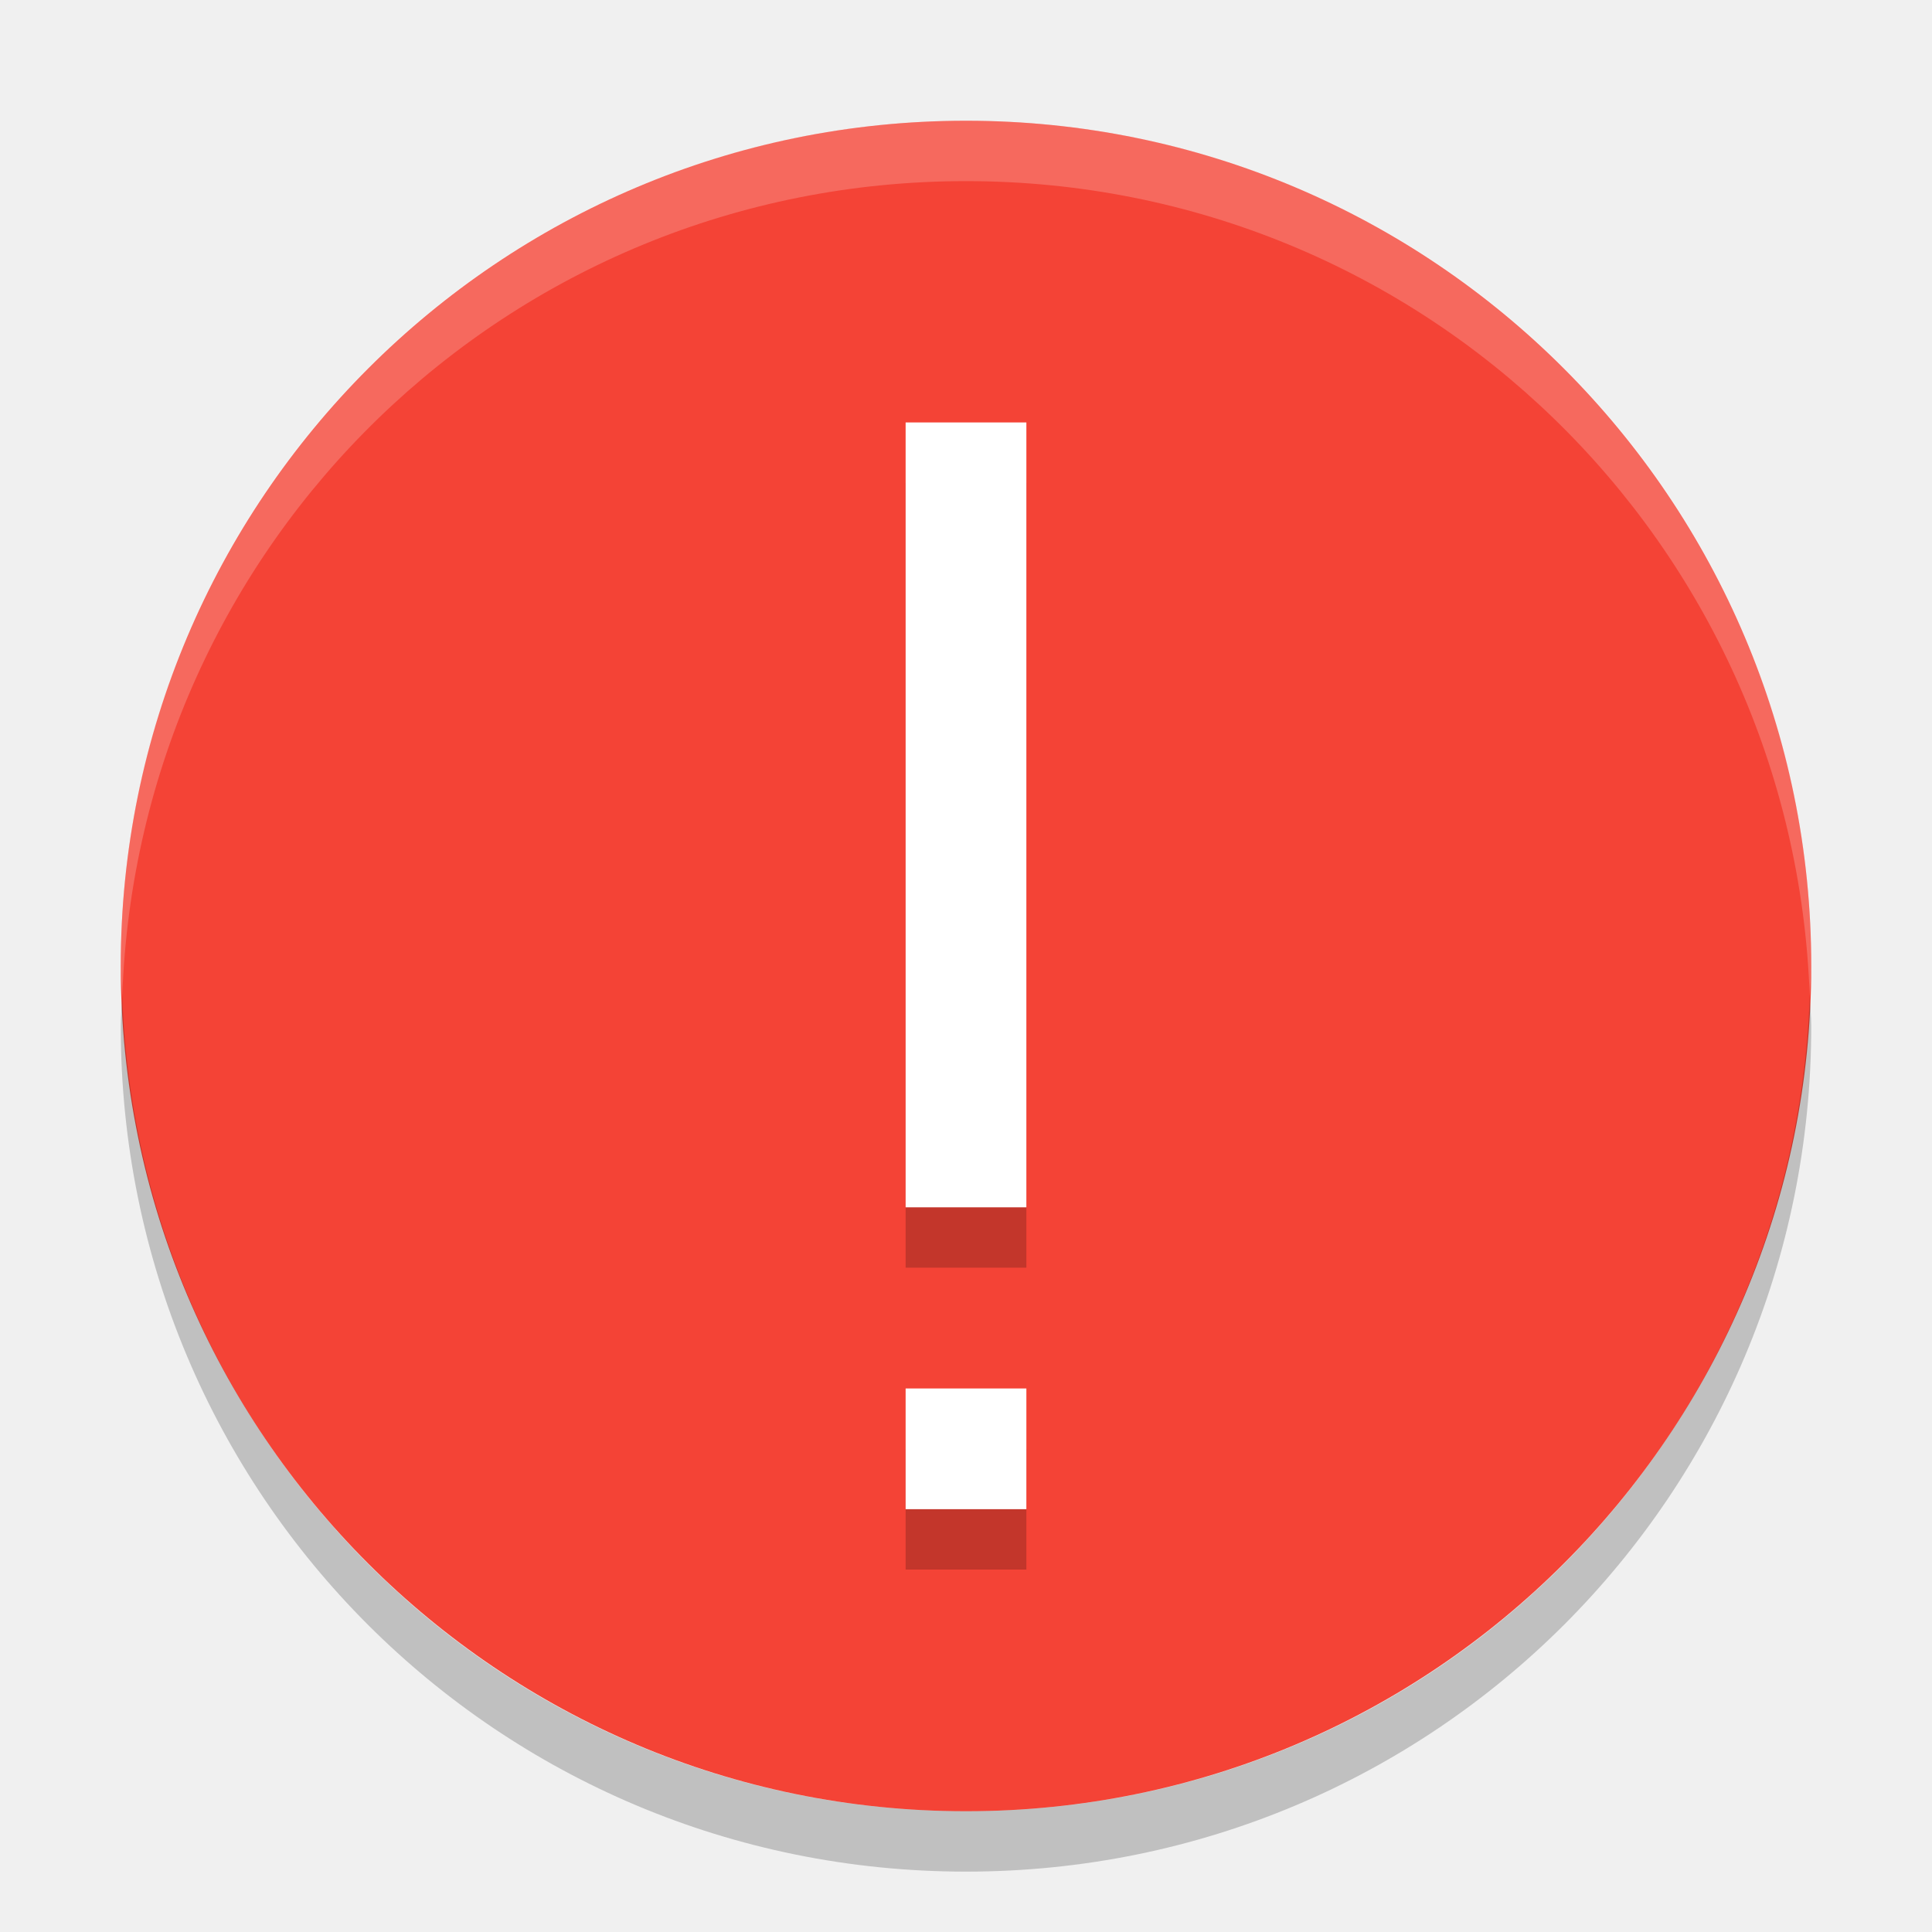
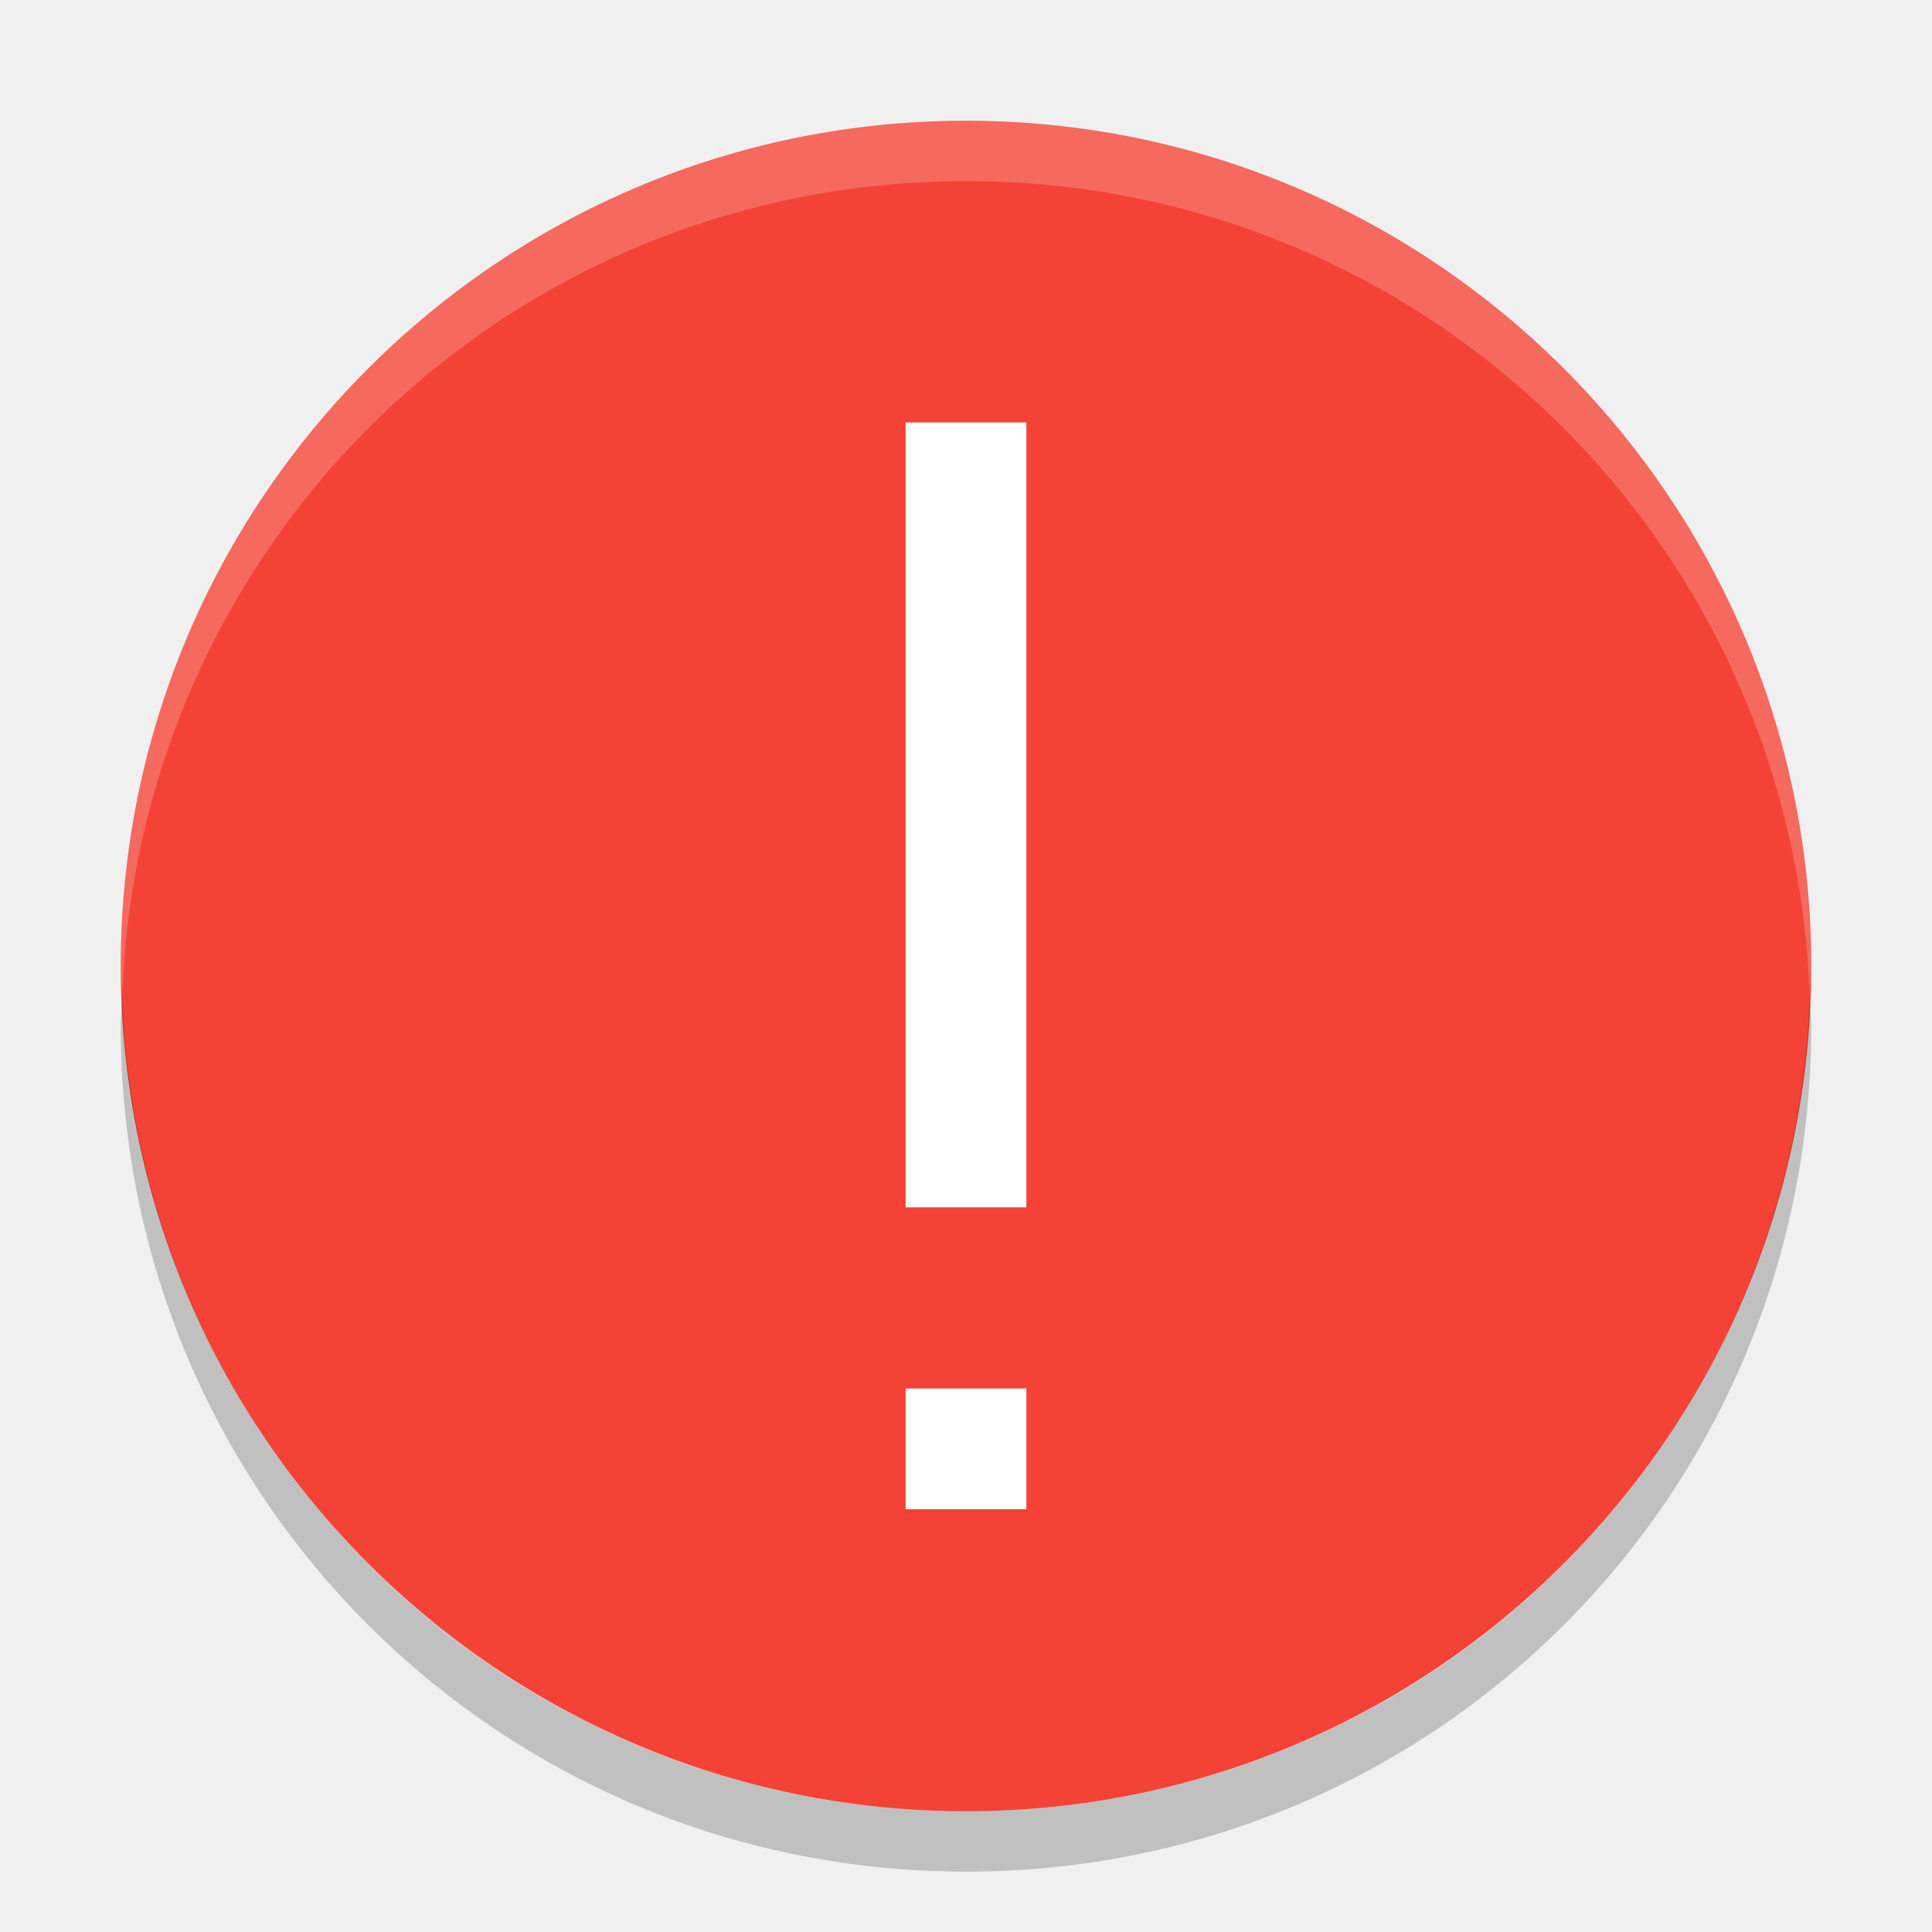
<svg xmlns="http://www.w3.org/2000/svg" width="32" height="32" version="1" id="svg16">
  <defs id="defs20" />
  <rect fill="#db3c30" width="28" height="28" x="-30" y="-30" rx="14" ry="14" transform="matrix(0,-1,-1,0,0,0)" id="rect2" style="fill:#f44336" />
-   <g opacity=".2" transform="matrix(1 0 0 1.3846 -530 499.53)" id="g6">
-     <path class="error" d="m545-355h2v9.389h-2zm0 11.556h2v1.444h-2z" id="path4" />
-   </g>
  <g transform="matrix(1 0 0 1.3846 -530 498.53)" id="g10">
    <path fill="#fff" class="error" d="m545-355h2v9.389h-2zm0 11.556h2v1.444h-2z" id="path8" />
  </g>
  <path fill="#fff" opacity=".2" d="m16 2c-7.756 0-14 6.244-14 14 0 0.169 0.019 0.333 0.025 0.5 0.264-7.521 6.387-13.5 13.975-13.5 7.587 0 13.711 5.979 13.975 13.5 0.005-0.167 0.025-0.331 0.025-0.5 0-7.756-6.244-14-14-14z" id="path12" />
  <path opacity=".2" d="m2.025 16.5c-0.006 0.167-0.025 0.331-0.025 0.5 0 7.756 6.244 14 14 14s14-6.244 14-14c0-0.169-0.02-0.333-0.025-0.5-0.264 7.521-6.388 13.5-13.975 13.5-7.587 0-13.711-5.979-13.975-13.5z" id="path14" />
</svg>
